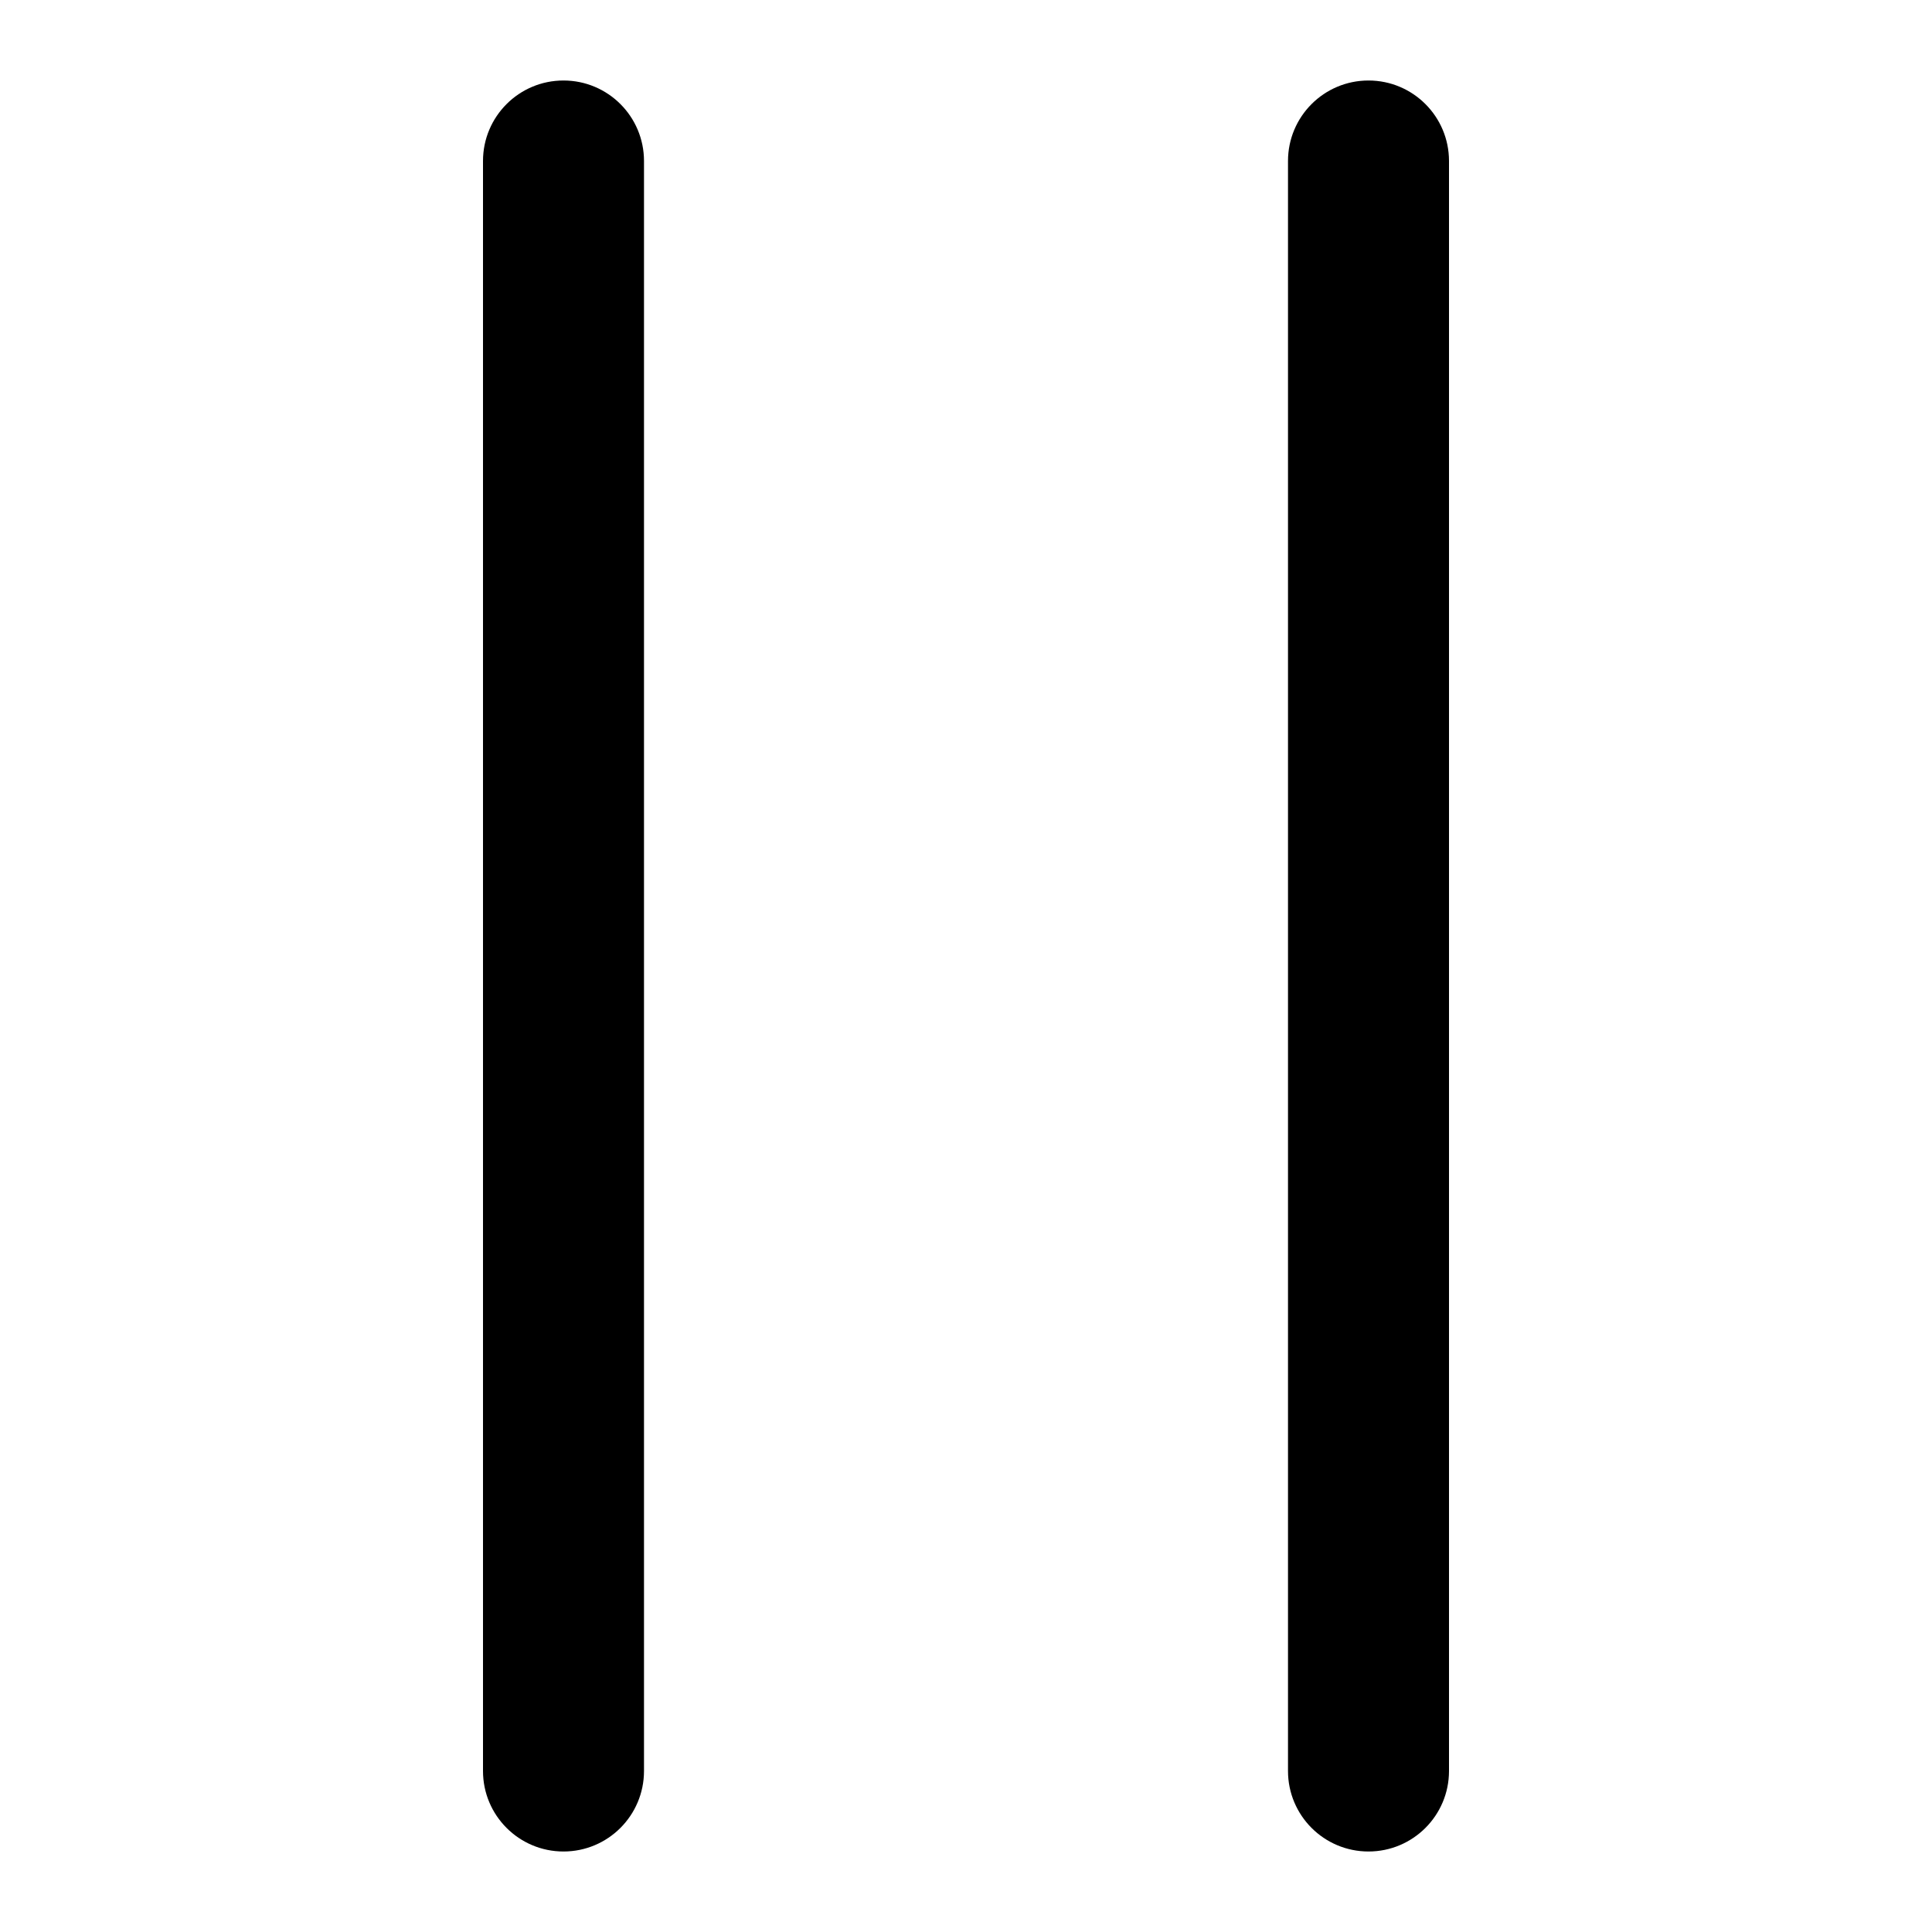
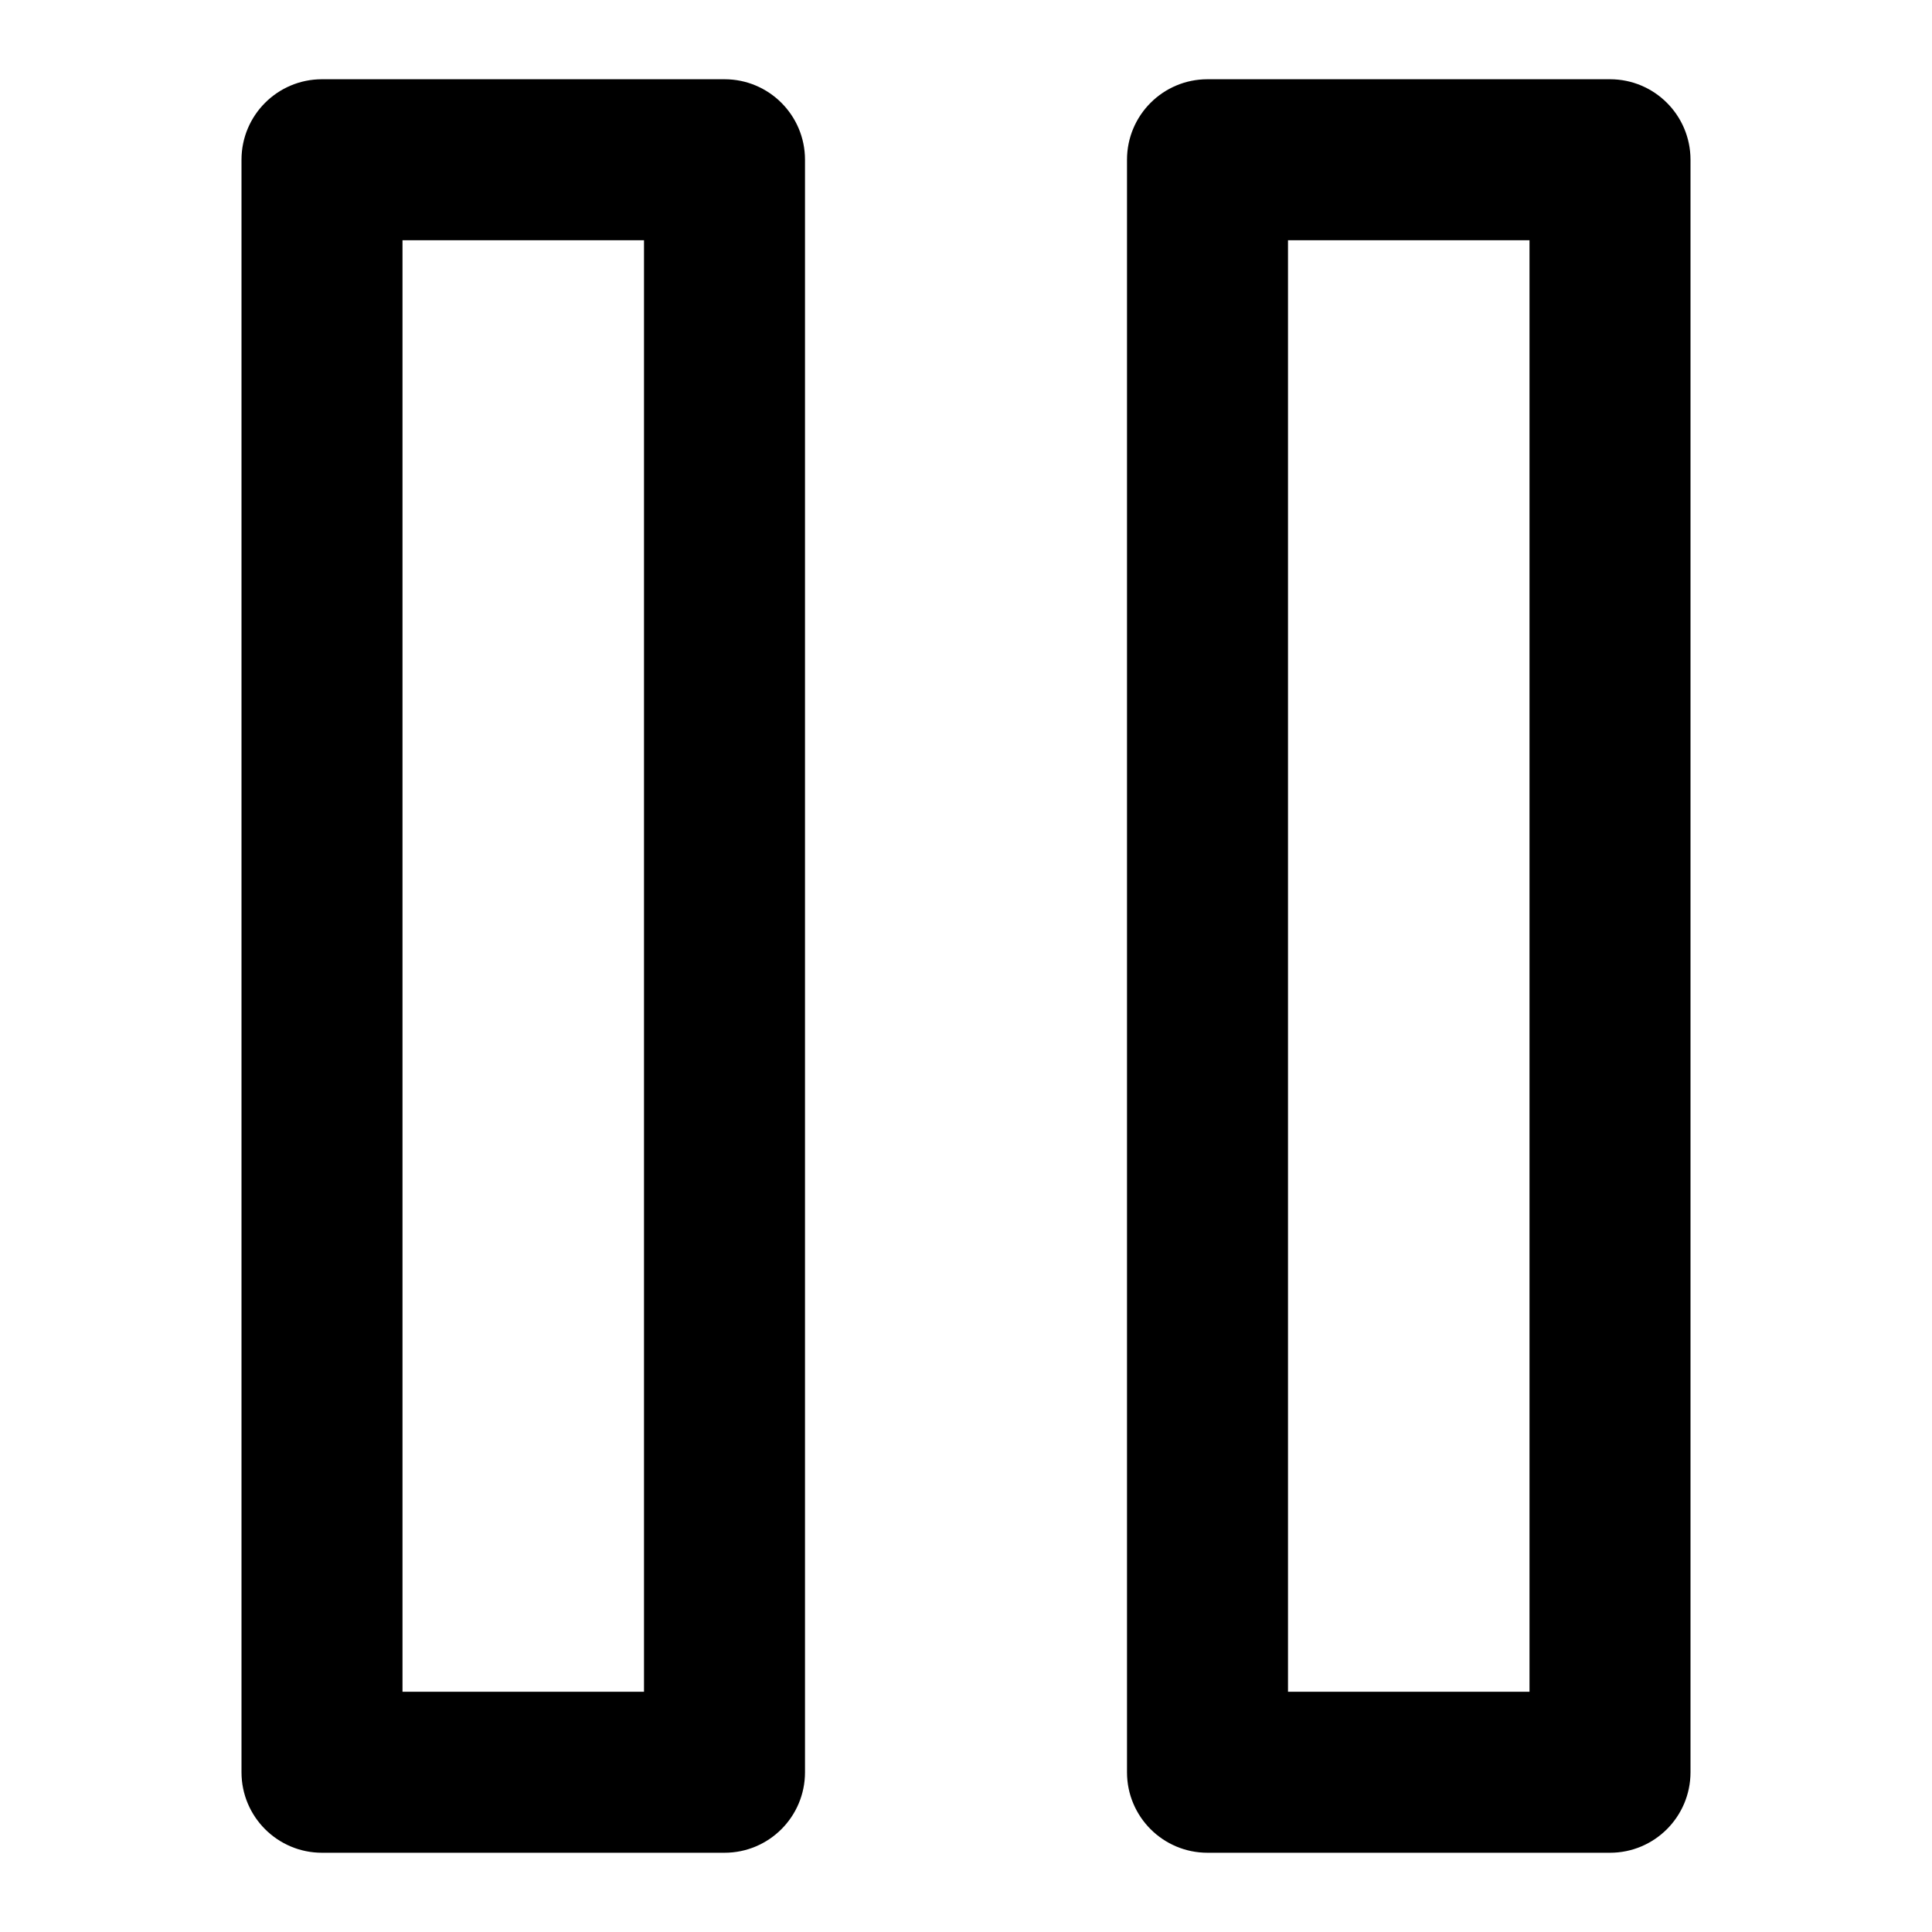
- <svg xmlns="http://www.w3.org/2000/svg" width="768" height="768" viewBox="0 0 768 768">
-   <defs>
-     <style>.a{opacity:0;}</style>
-   </defs>
-   <path d="M256,64V704a32,32,0,0,1-64,0V64a32,32,0,0,1,64,0ZM544,32a32,32,0,0,0-32,32V704a32,32,0,0,0,64,0V64A32,32,0,0,0,544,32Z" />
-   <rect class="a" width="768" height="768" />
+ <svg xmlns="http://www.w3.org/2000/svg" width="768px" height="768px" viewBox="0 0 768 768" version="1.1">
+   <g id="Page-1" stroke="none" stroke-width="1" fill="none" fill-rule="evenodd">
+     <g id="暂停" fill="#000000" fill-rule="nonzero">
+       <path d="M288,736.5 L128,736.5 C110.327,736.5 96,722.173 96,704.5 L96,63.5 C96,45.827 110.327,31.5 128,31.5 L288,31.5 C305.673,31.5 320,45.827 320,63.5 L320,704.5 C320,722.173 305.673,736.5 288,736.5 Z M160,672.5 L256,672.5 L256,95.5 L160,95.5 L160,672.5 Z M640,736.5 L480,736.5 C462.327,736.5 448,722.173 448,704.5 L448,63.5 C448,45.827 462.327,31.5 480,31.5 L640,31.5 C657.673,31.5 672,45.827 672,63.5 L672,704.5 C672,722.173 657.673,736.5 640,736.5 Z M512,672.5 L608,672.5 L608,95.5 L512,95.5 L512,672.5 Z" id="形状" />
+       <rect id="矩形" opacity="0" x="0" y="0" width="768" height="768" />
+     </g>
+   </g>
</svg>
